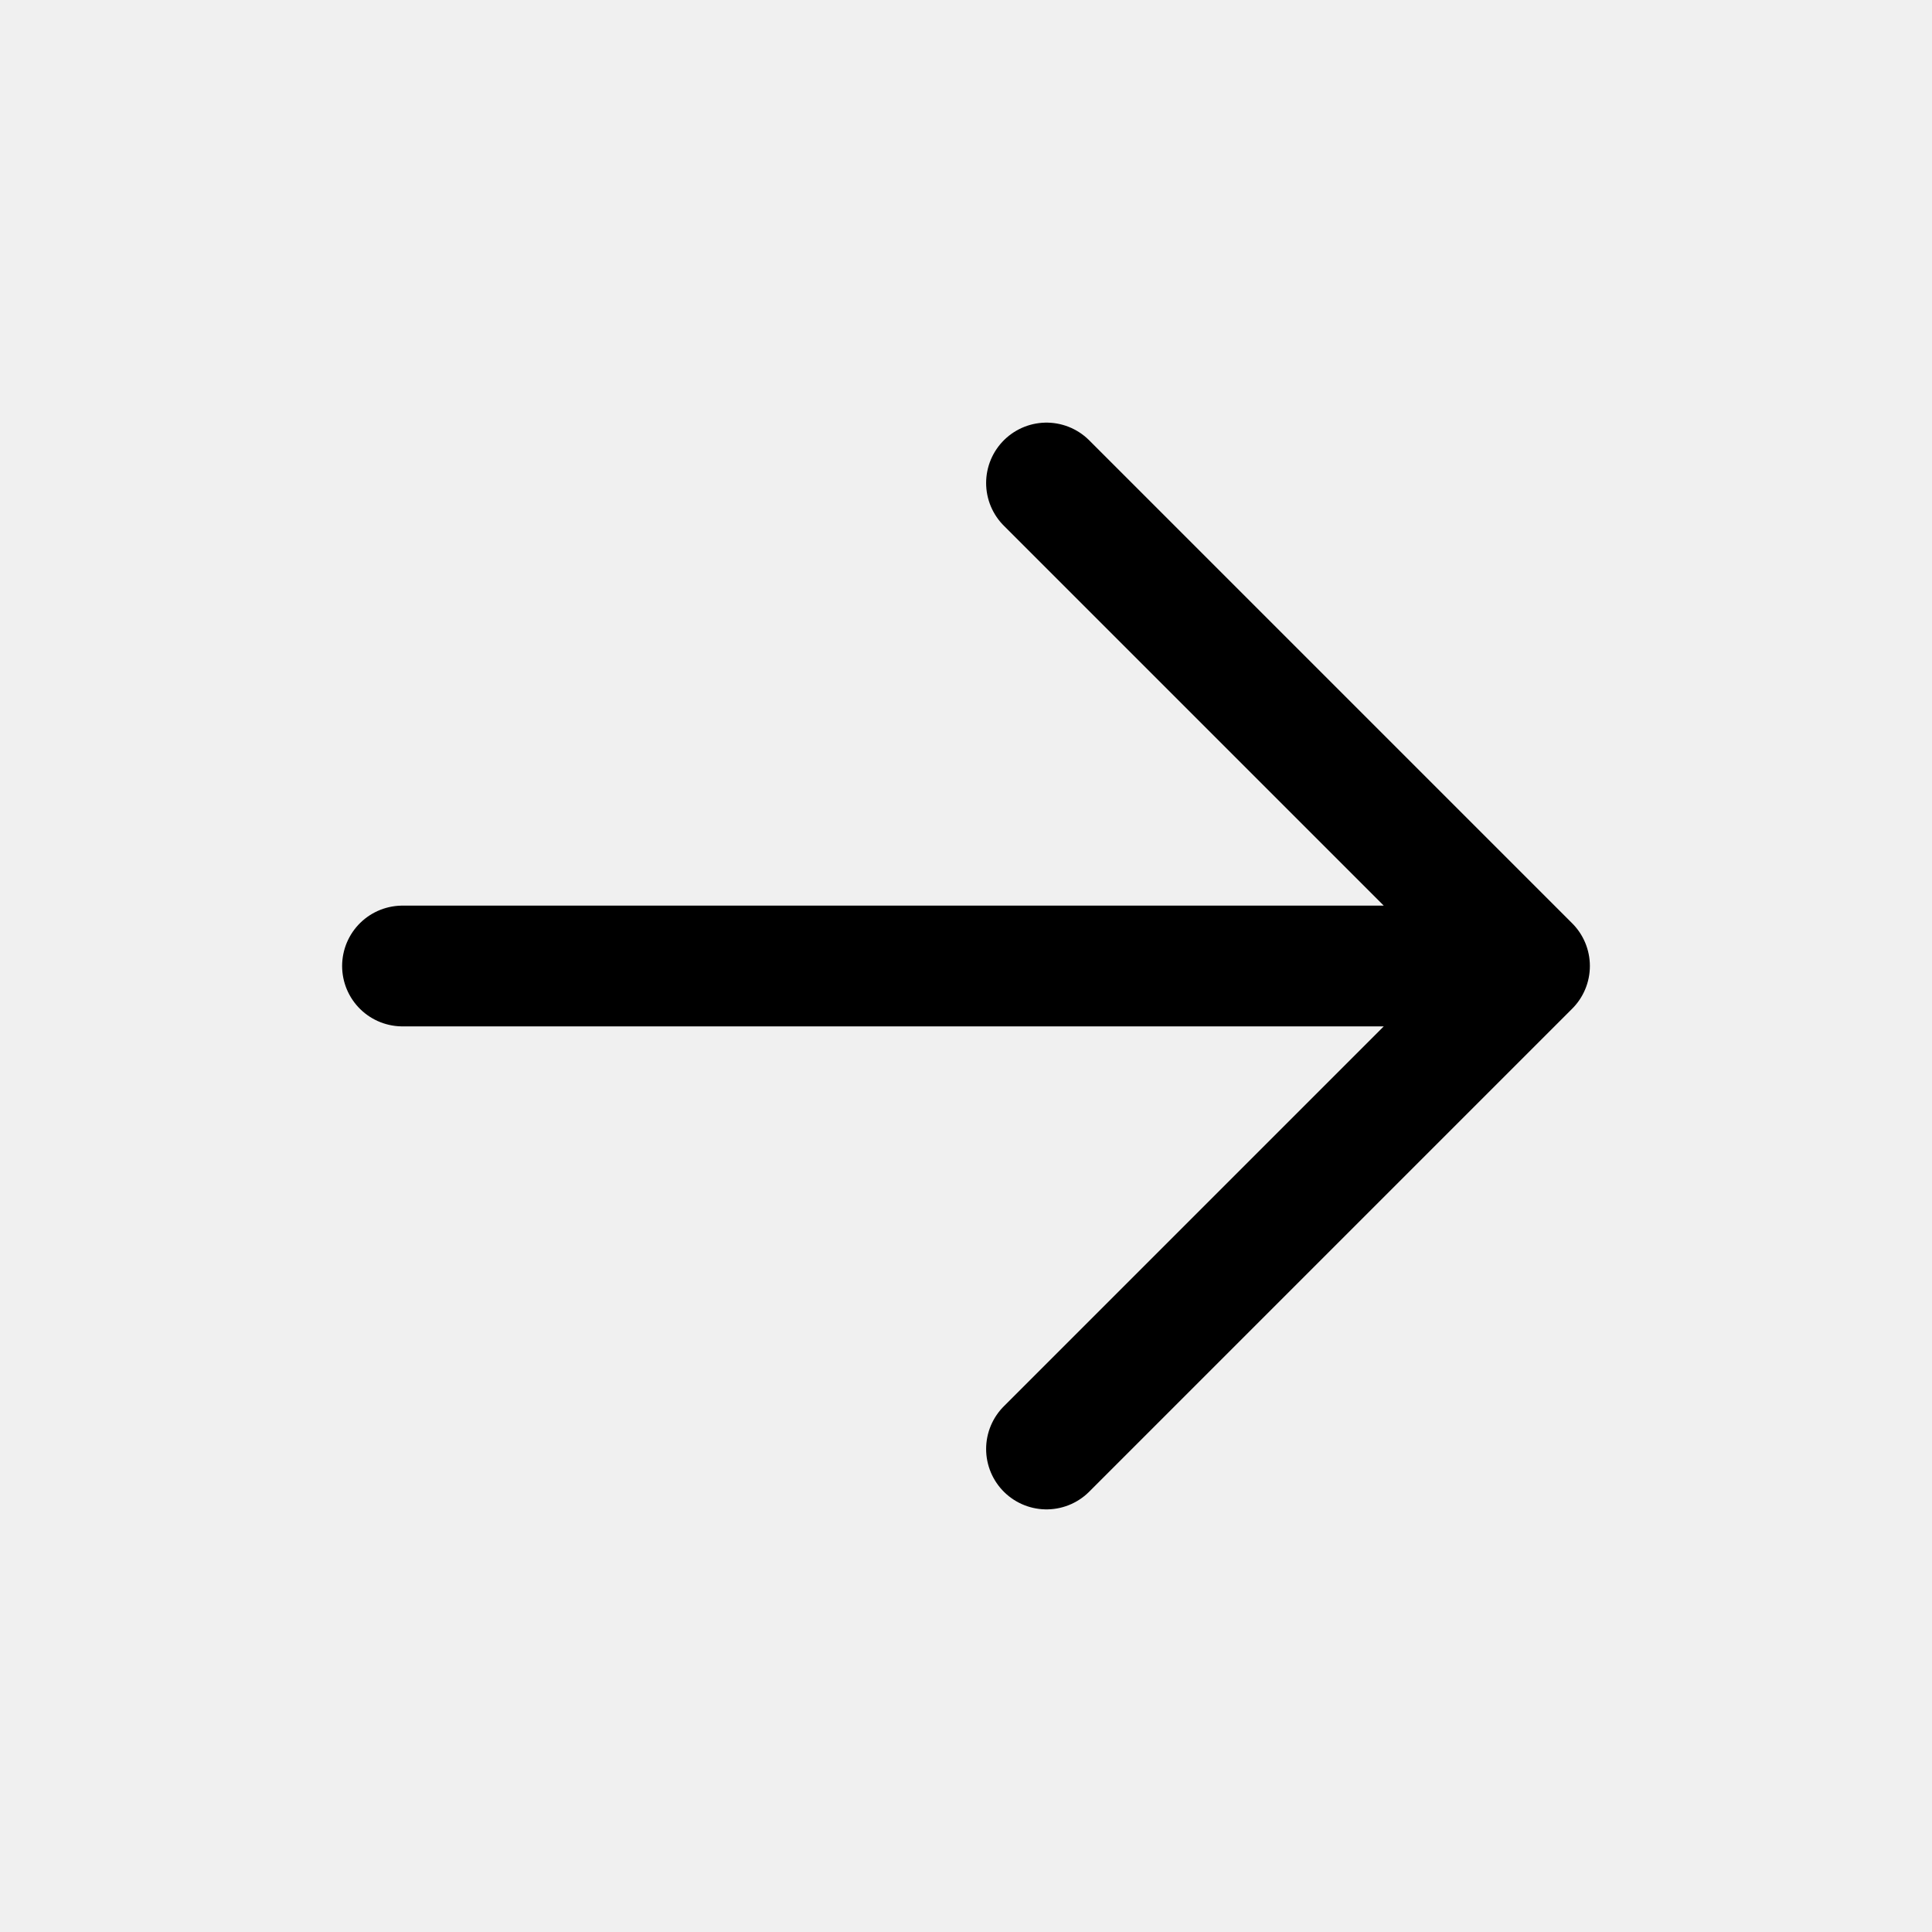
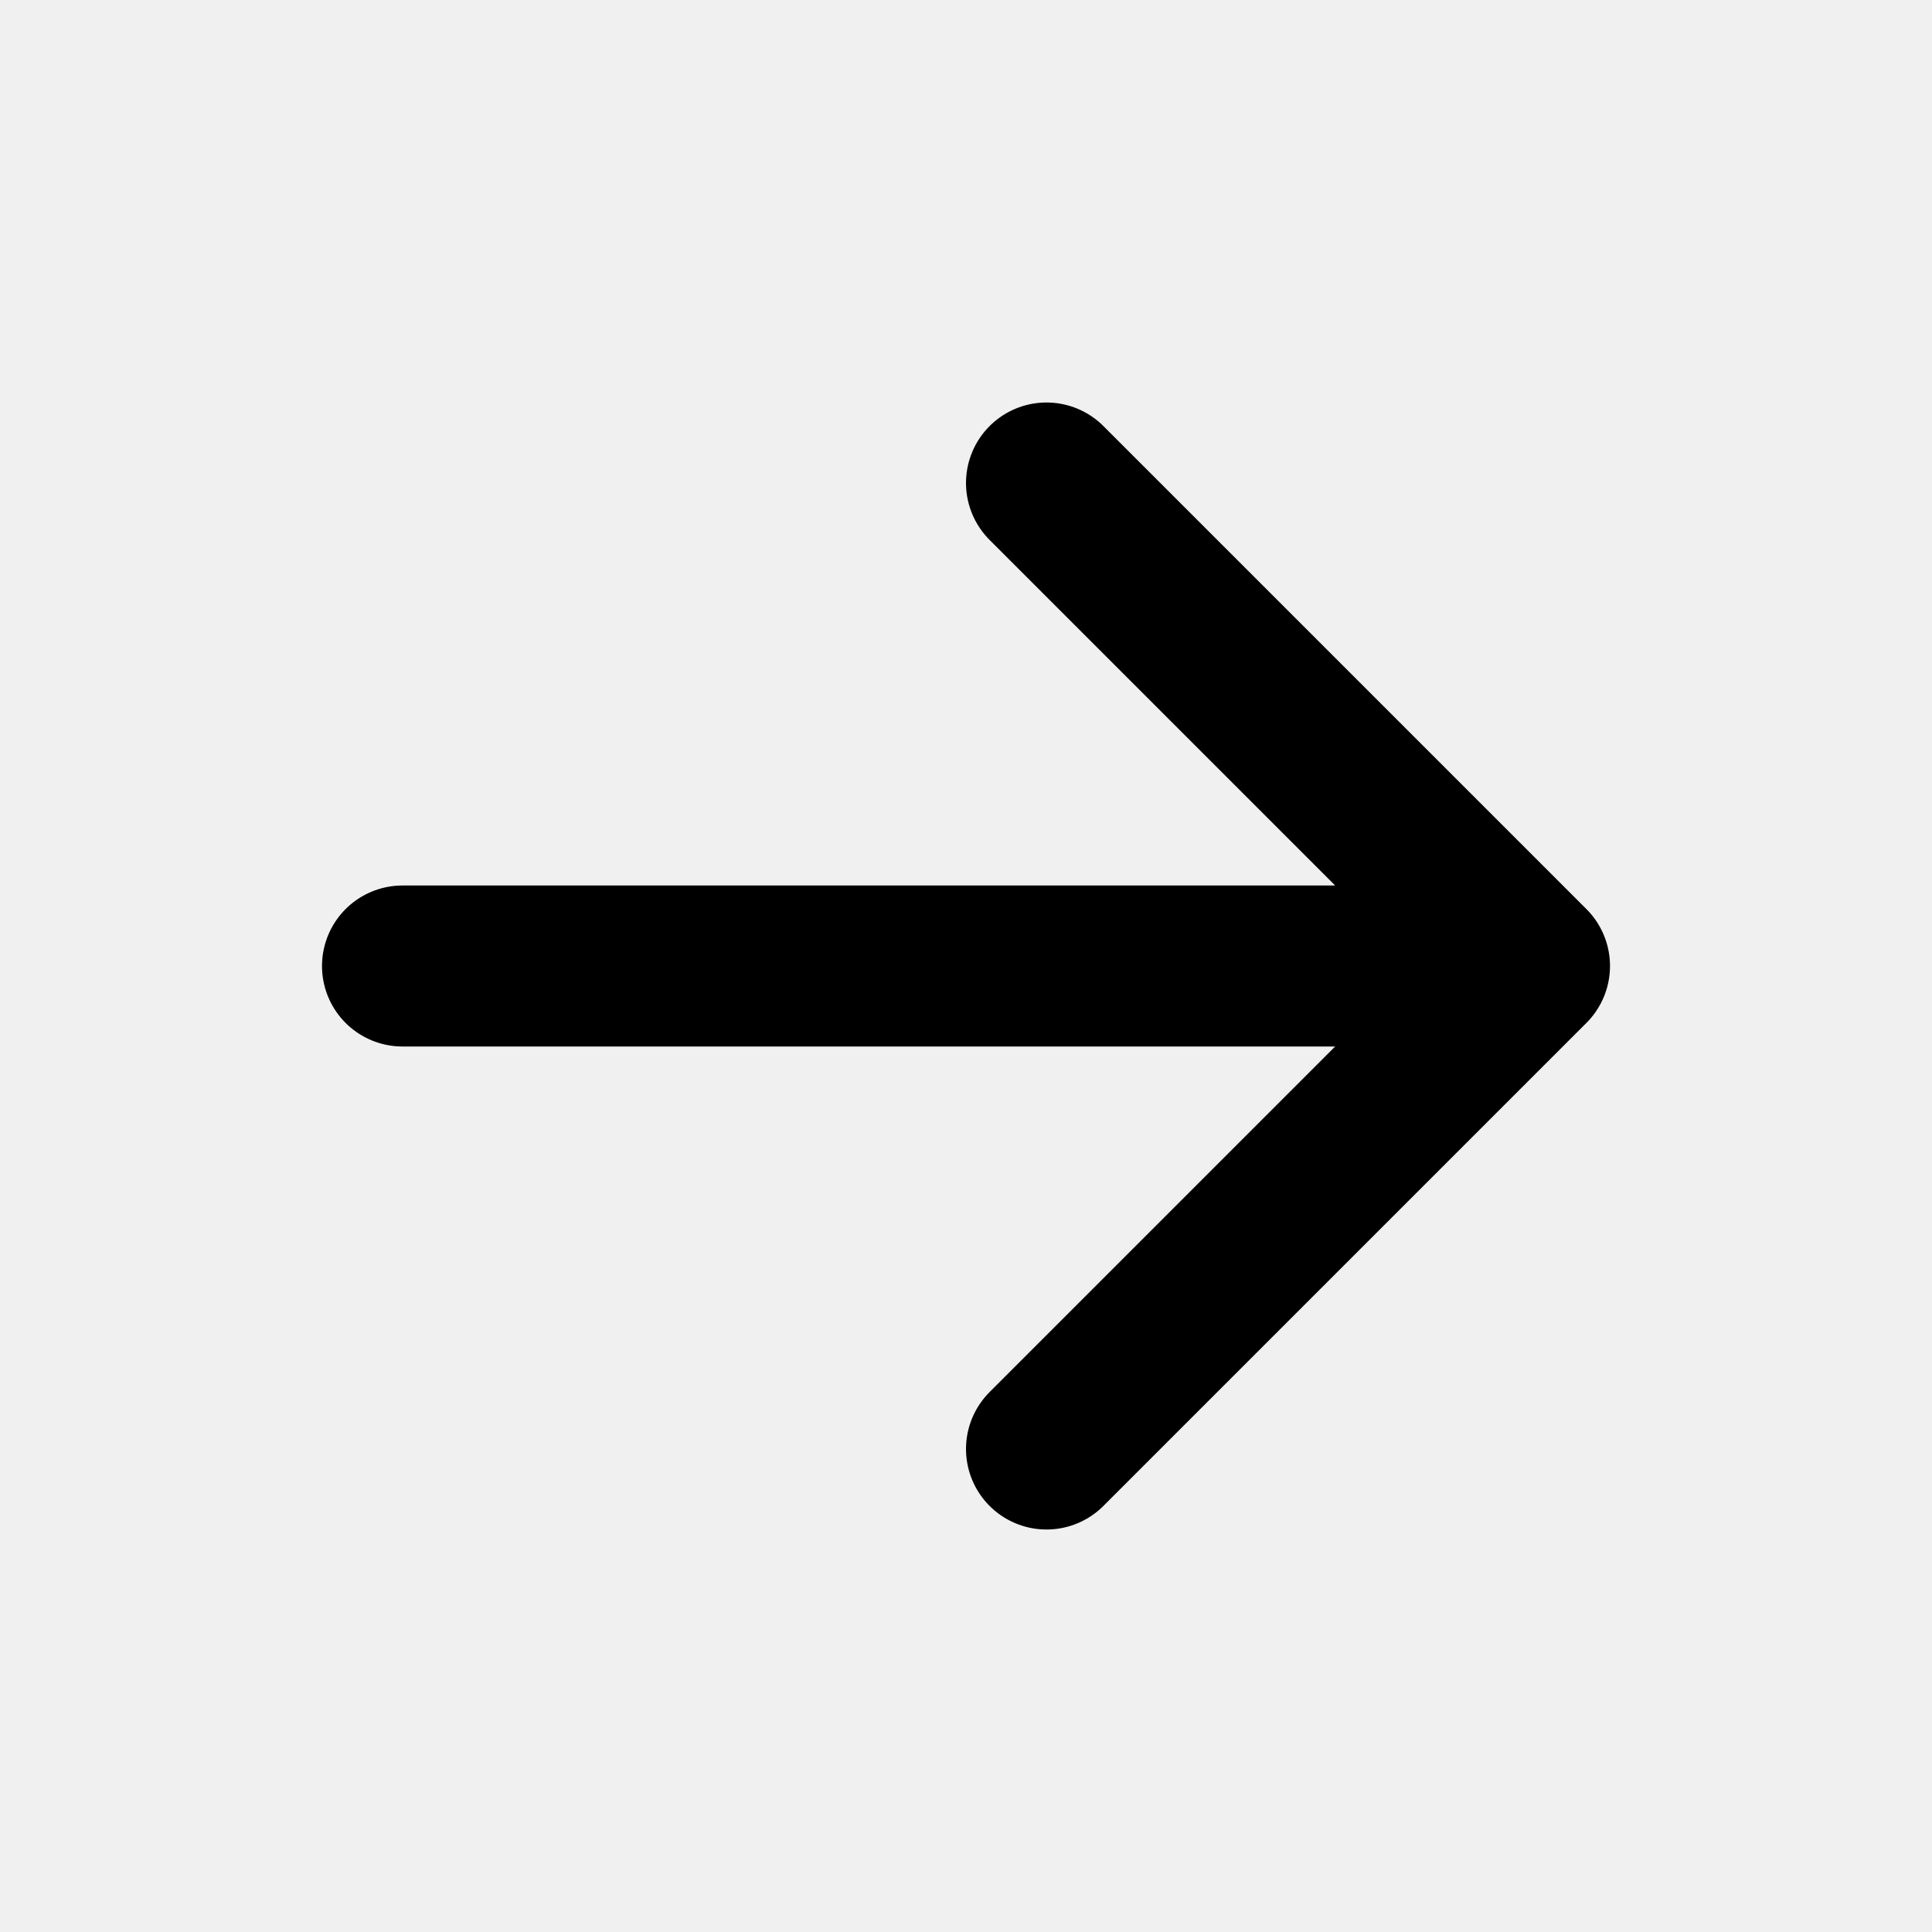
<svg xmlns="http://www.w3.org/2000/svg" width="24" height="24" viewBox="0 0 24 24" fill="none">
  <path d="M19 12L13 6ZM19 12L13 18ZM19 12H5Z" fill="white" />
-   <path d="M19 12L13 6M19 12L13 18M19 12H5" stroke="black" stroke-width="1.5" stroke-linecap="round" stroke-linejoin="round" />
+   <path d="M19 12L13 6M19 12L13 18M19 12H5" stroke="black" stroke-width="2" stroke-linecap="round" stroke-linejoin="round" />
</svg>
